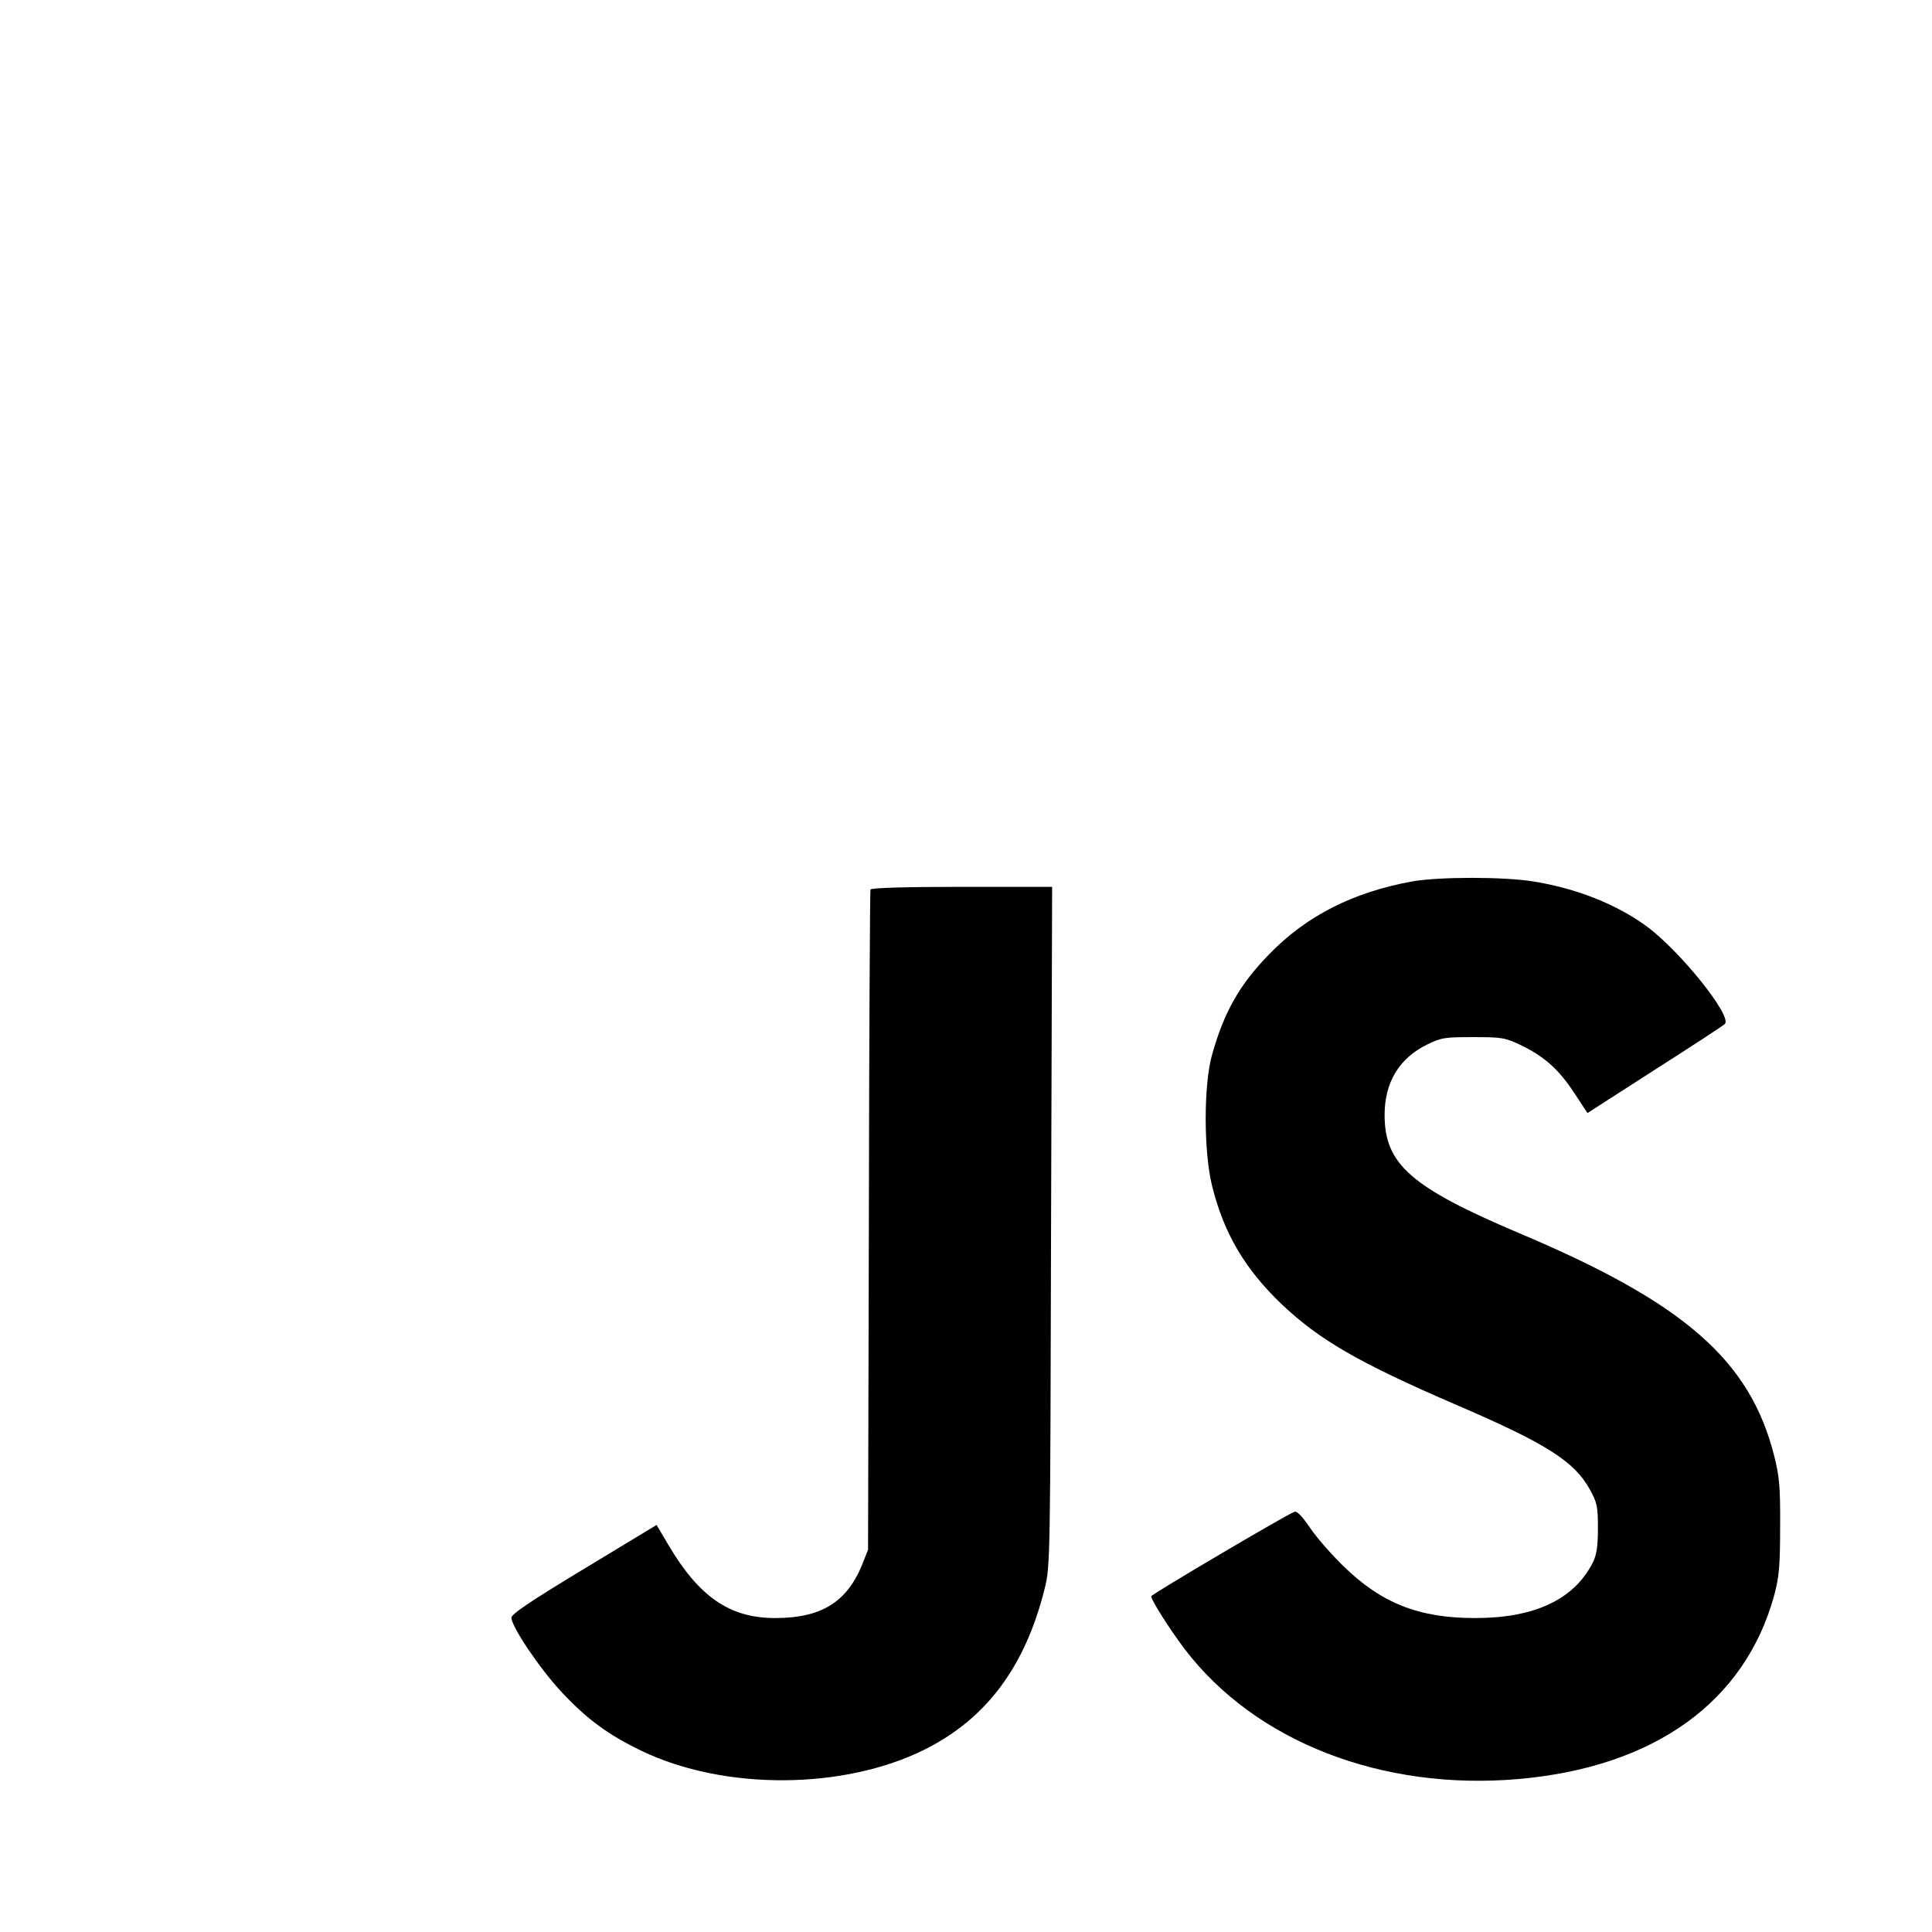
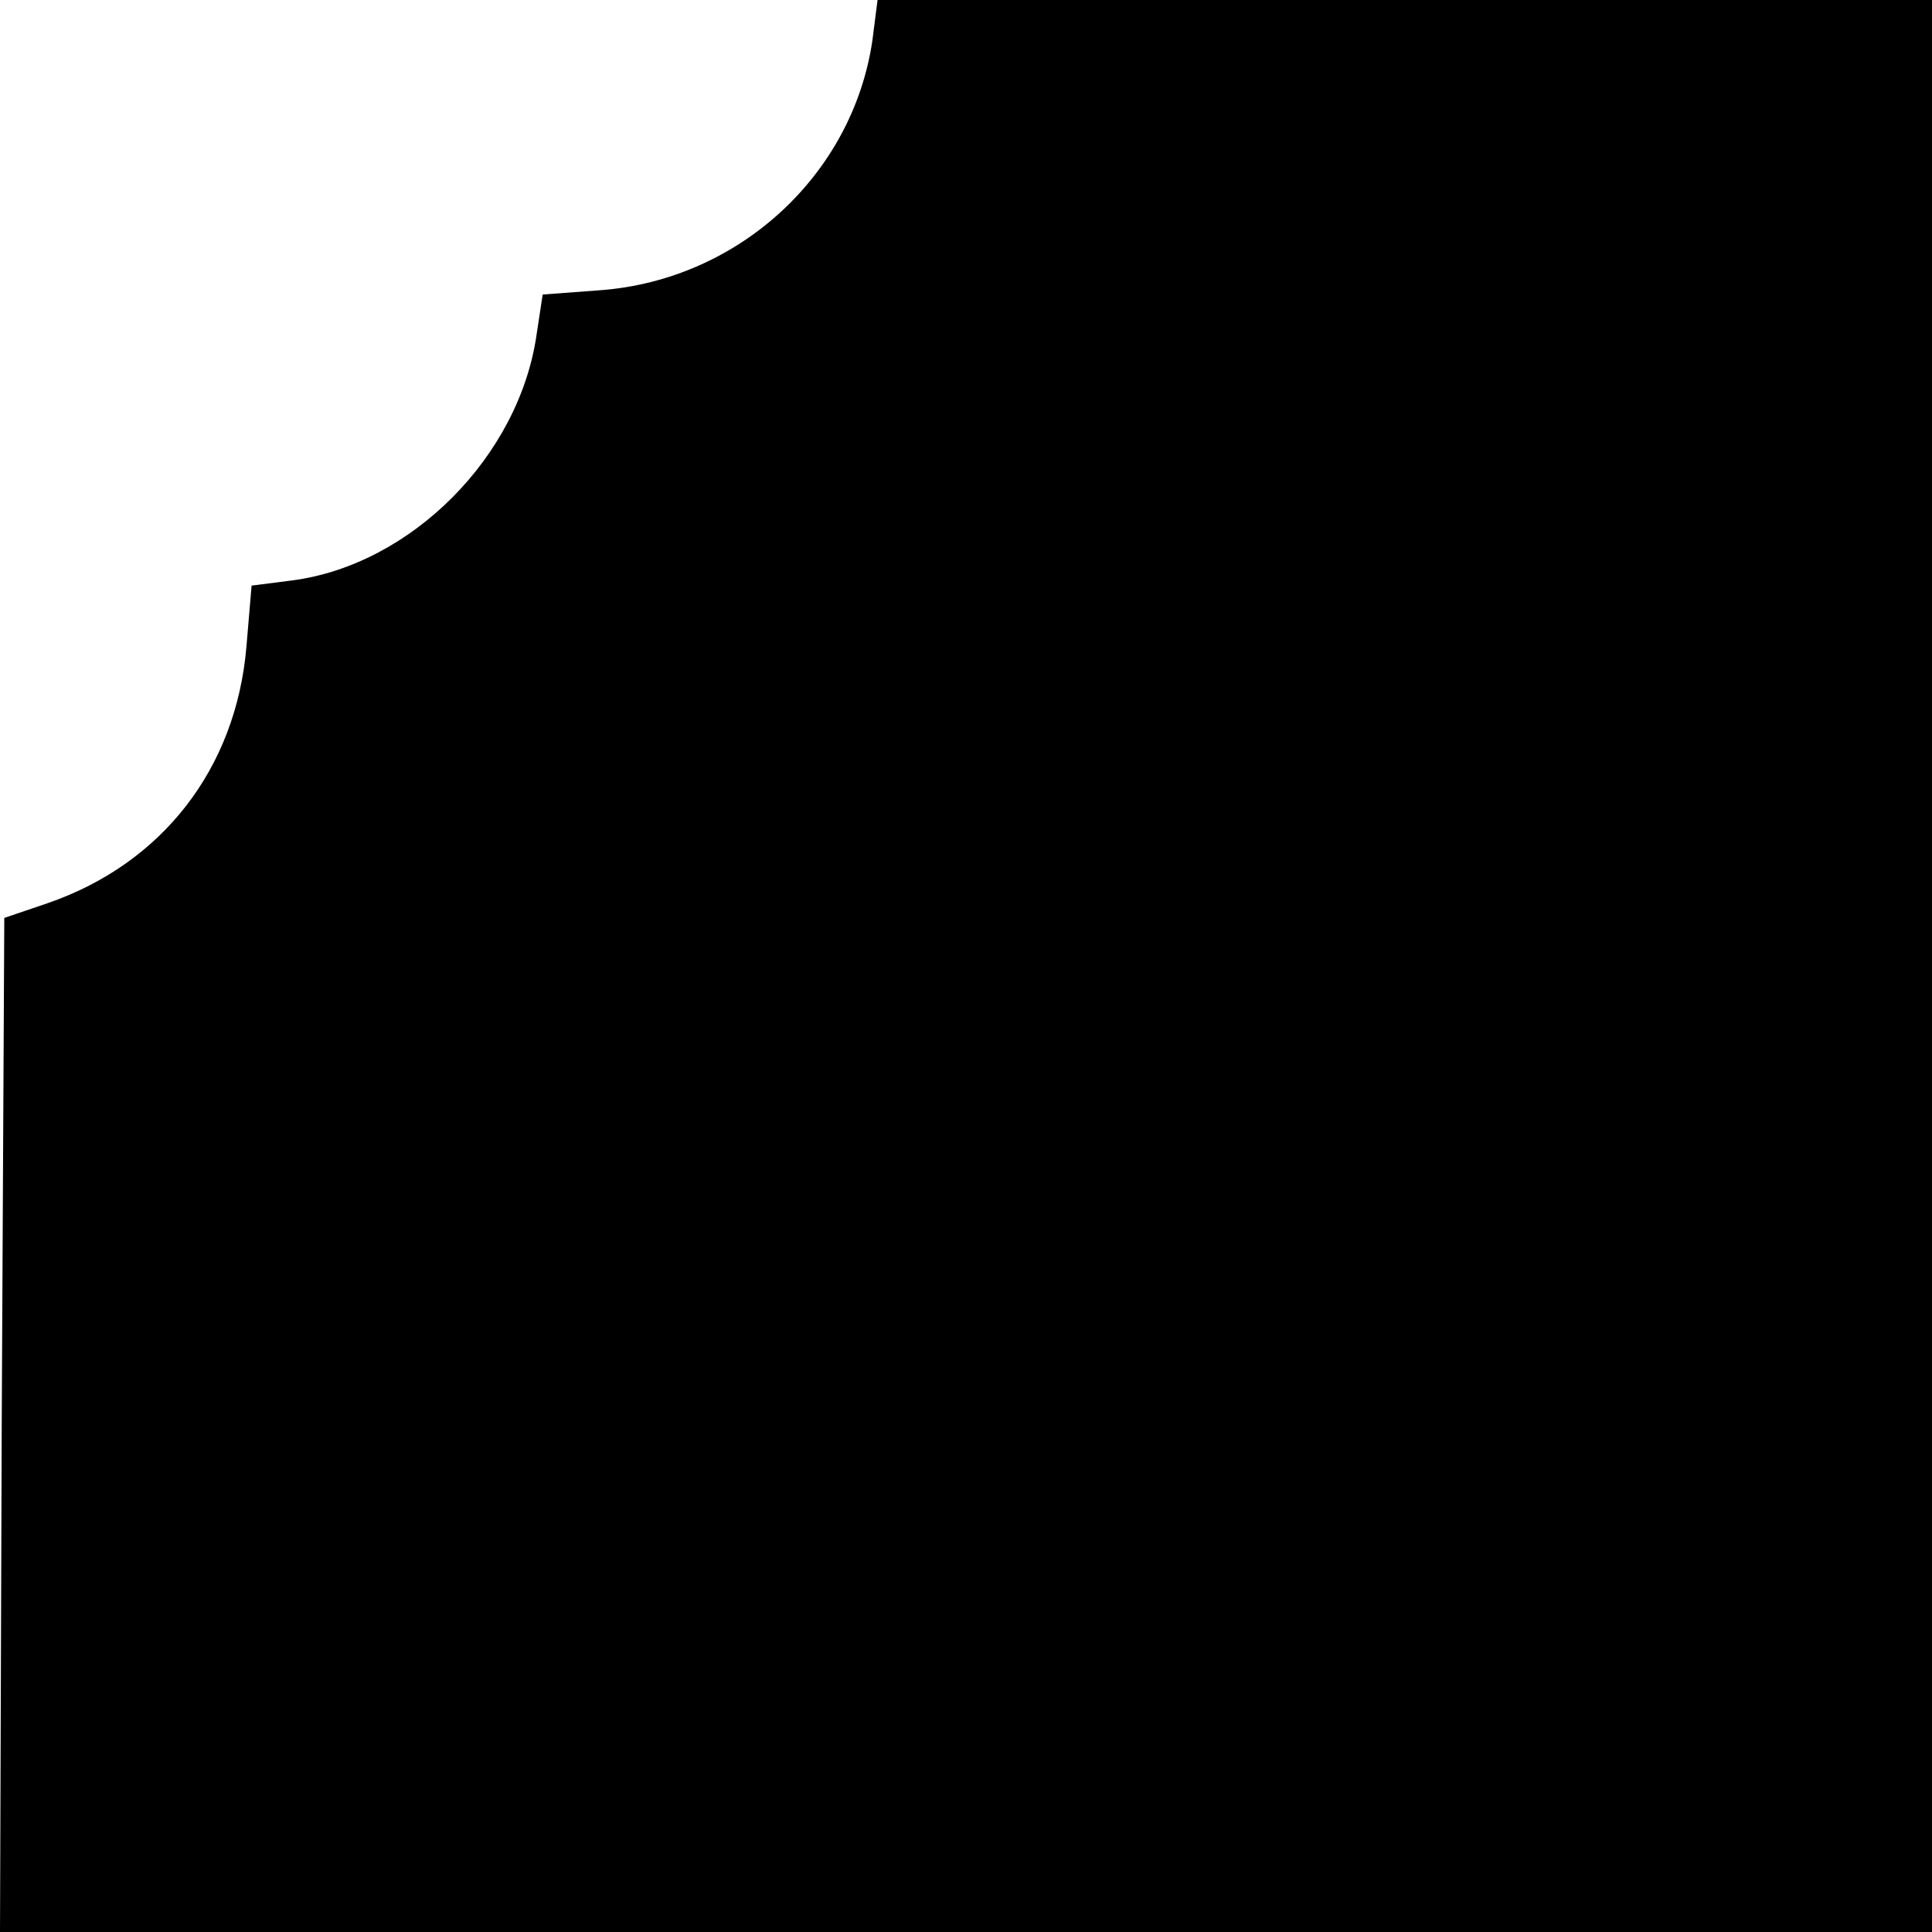
- <svg xmlns="http://www.w3.org/2000/svg" version="1.0" width="720pt" height="720pt" viewBox="0 0 720 720" preserveAspectRatio="xMidYMid meet">
-   <g transform="translate(0,720) scale(0.1,-0.1)" fill="#000000" stroke="none">
-     <path d="M5262 3915 c-220 -40 -395 -129 -533 -272 -109 -112 -166 -212 -211 -370 -33 -112 -33 -367 0 -496 44 -175 122 -307 258 -437 140 -133 287 -218 643 -372 345 -148 447 -213 506 -319 27 -49 30 -63 30 -144 0 -67 -5 -99 -18 -126 -69 -139 -217 -209 -439 -209 -211 0 -350 55 -493 195 -45 44 -101 108 -124 143 -28 41 -48 62 -57 58 -32 -12 -534 -308 -534 -315 0 -14 72 -127 126 -198 263 -344 734 -527 1242 -483 507 44 845 287 954 685 18 67 22 108 22 255 1 150 -3 188 -22 264 -90 357 -335 571 -952 831 -401 170 -500 256 -500 440 0 121 54 211 158 262 52 26 66 28 172 28 108 0 119 -2 180 -31 86 -42 140 -90 198 -179 l48 -73 249 160 c138 88 256 165 263 172 29 28 -168 274 -293 365 -113 82 -260 140 -420 166 -110 18 -353 18 -453 0z" />
-     <path d="M3244 3885 c-2 -5 -5 -561 -6 -1235 l-3 -1225 -22 -56 c-57 -140 -153 -199 -324 -199 -170 0 -284 79 -399 274 l-43 73 -271 -164 c-202 -122 -271 -169 -270 -182 1 -35 108 -193 188 -278 96 -102 171 -157 297 -218 308 -148 754 -146 1057 6 229 115 373 309 445 598 21 85 21 101 24 1351 l4 1265 -337 0 c-215 0 -338 -4 -340 -10z" />
+ <svg xmlns="http://www.w3.org/2000/svg" version="1.0" width="225pt" height="225pt" viewBox="0 0 225 225" preserveAspectRatio="xMidYMid meet">
+   <g transform="translate(0,225) scale(0.1,-0.1)" fill="#000000" stroke="none">
+     <path d="M1016 2203 c-23 -157 -156 -279 -317 -291 l-67 -5 -7 -46 c-20 -142 -146 -269 -285 -287 l-47 -6 -6 -71 c-12 -142 -98 -253 -232 -299 l-50 -17 -3 -590 -2 -591 1125 0 1125 0 0 1125 0 1125 -614 0 -614 0 -6 -47z" />
  </g>
</svg>
